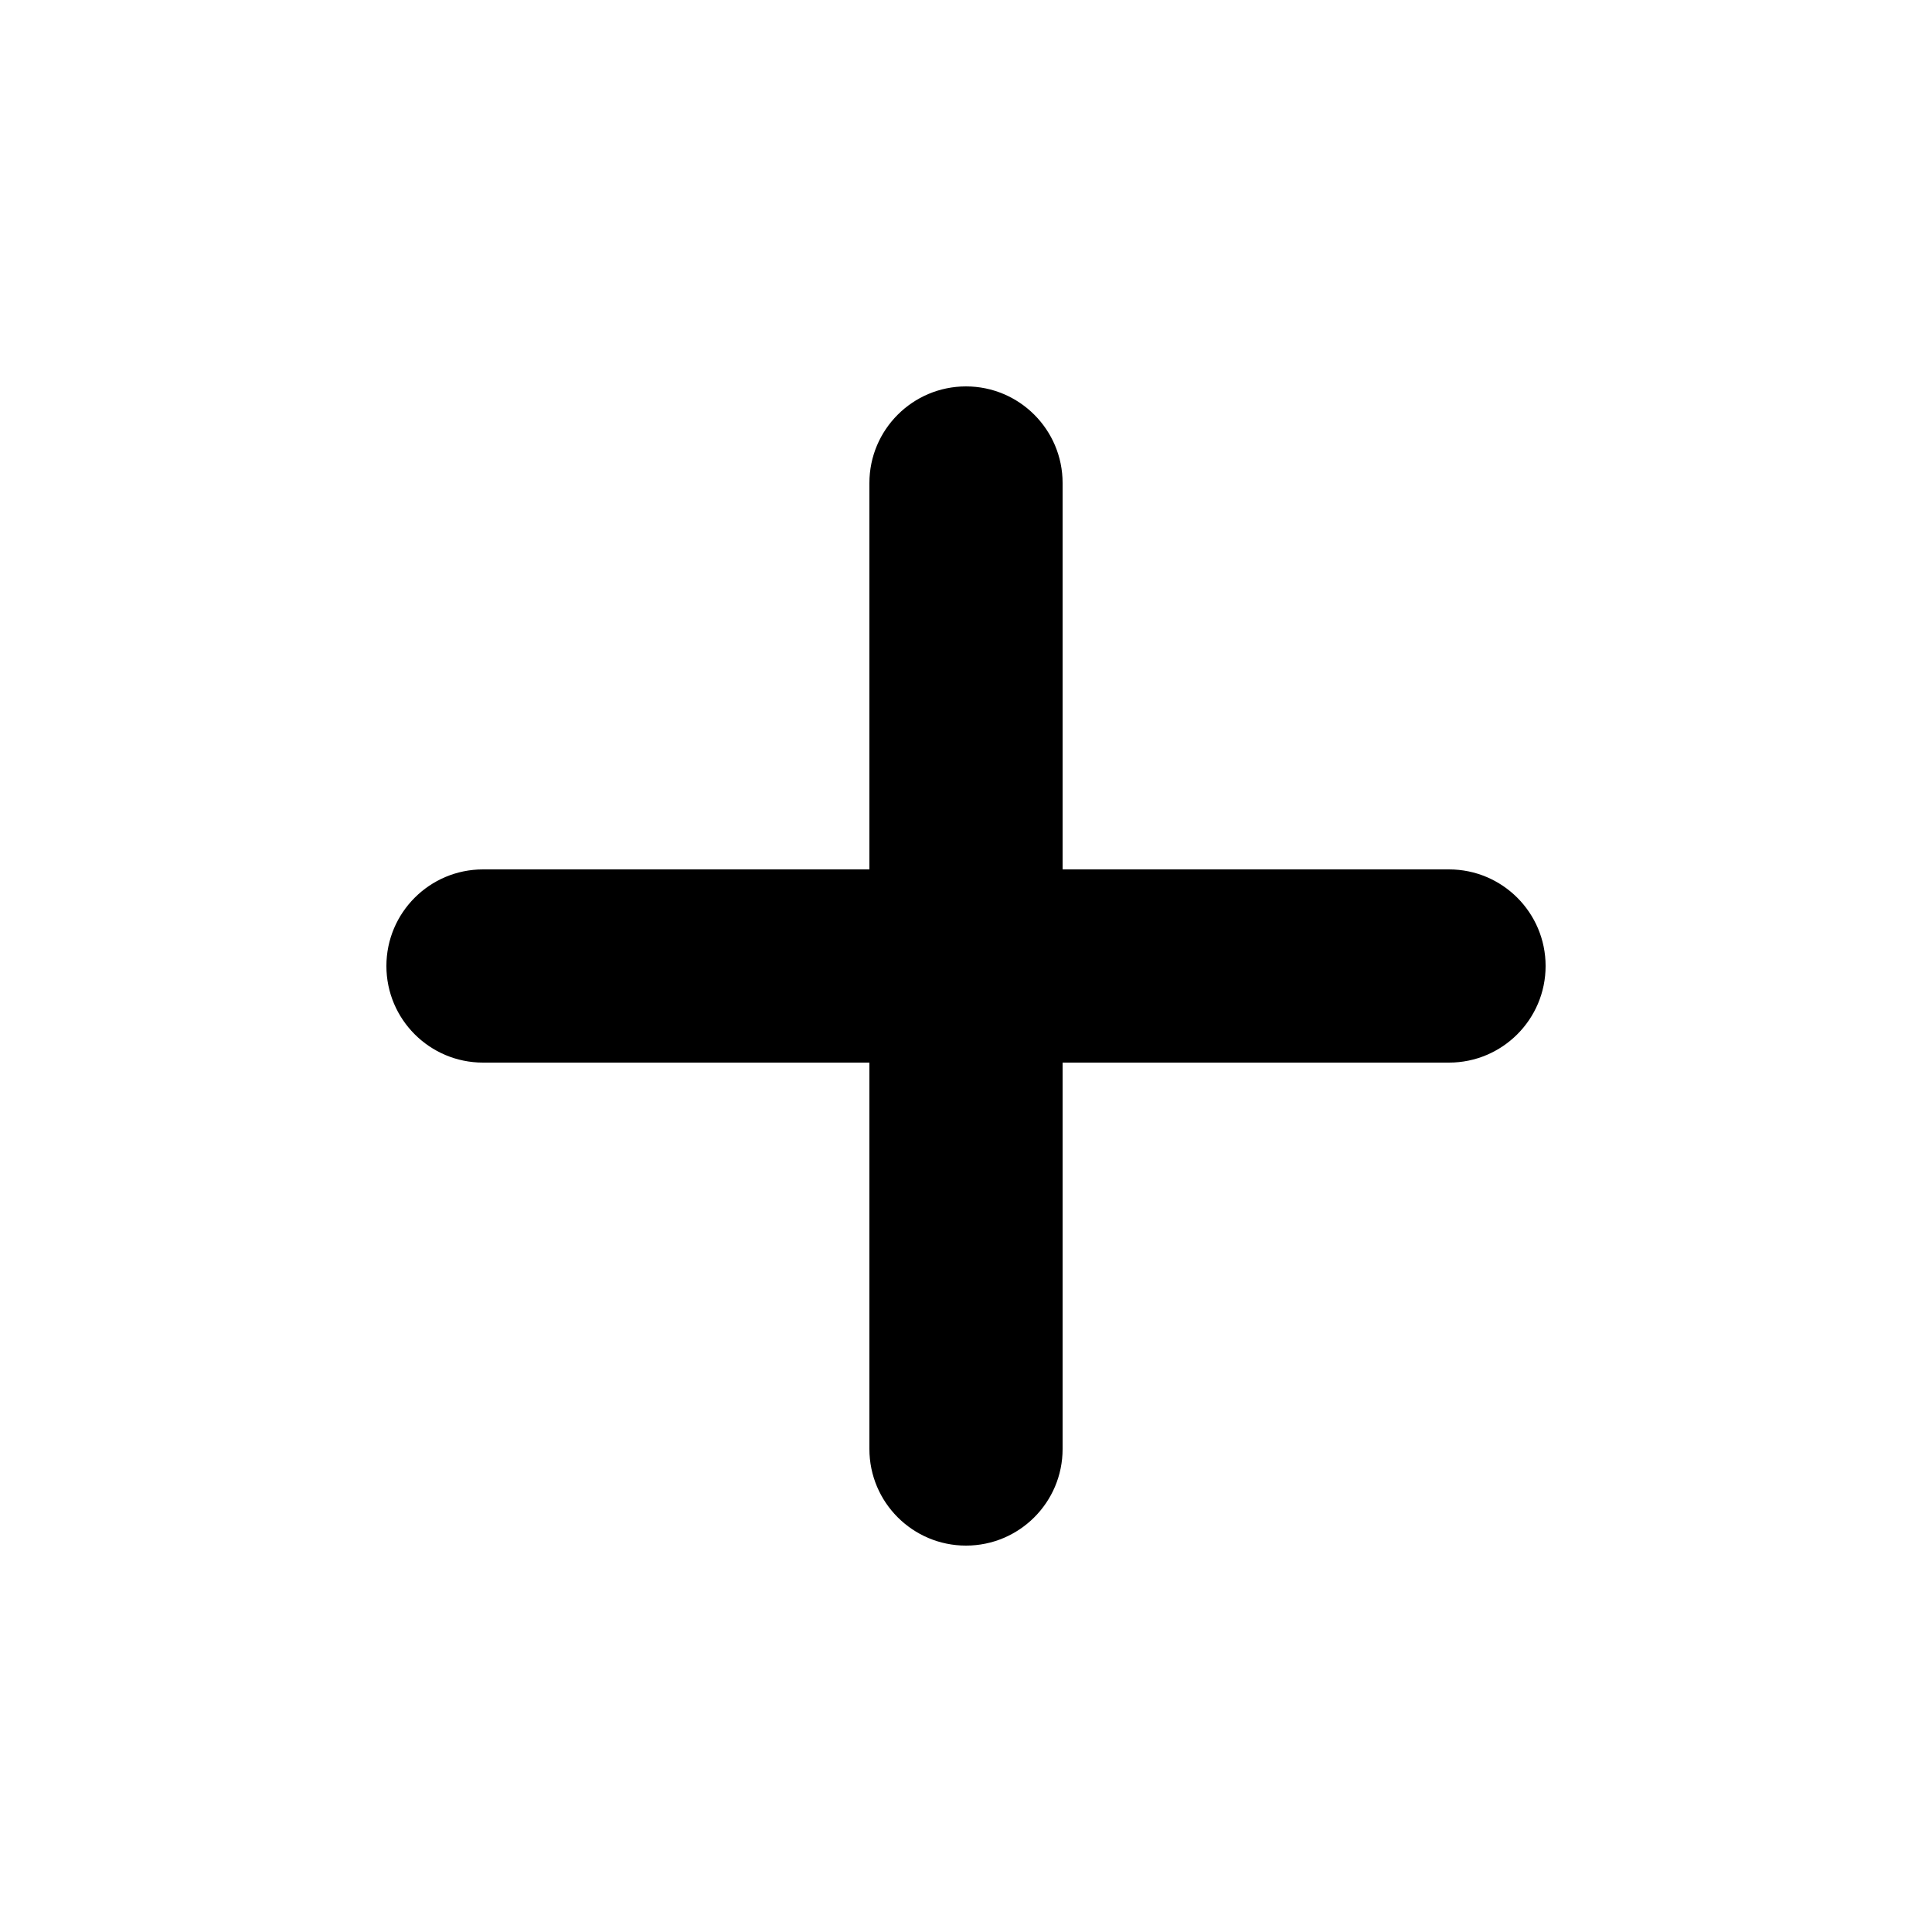
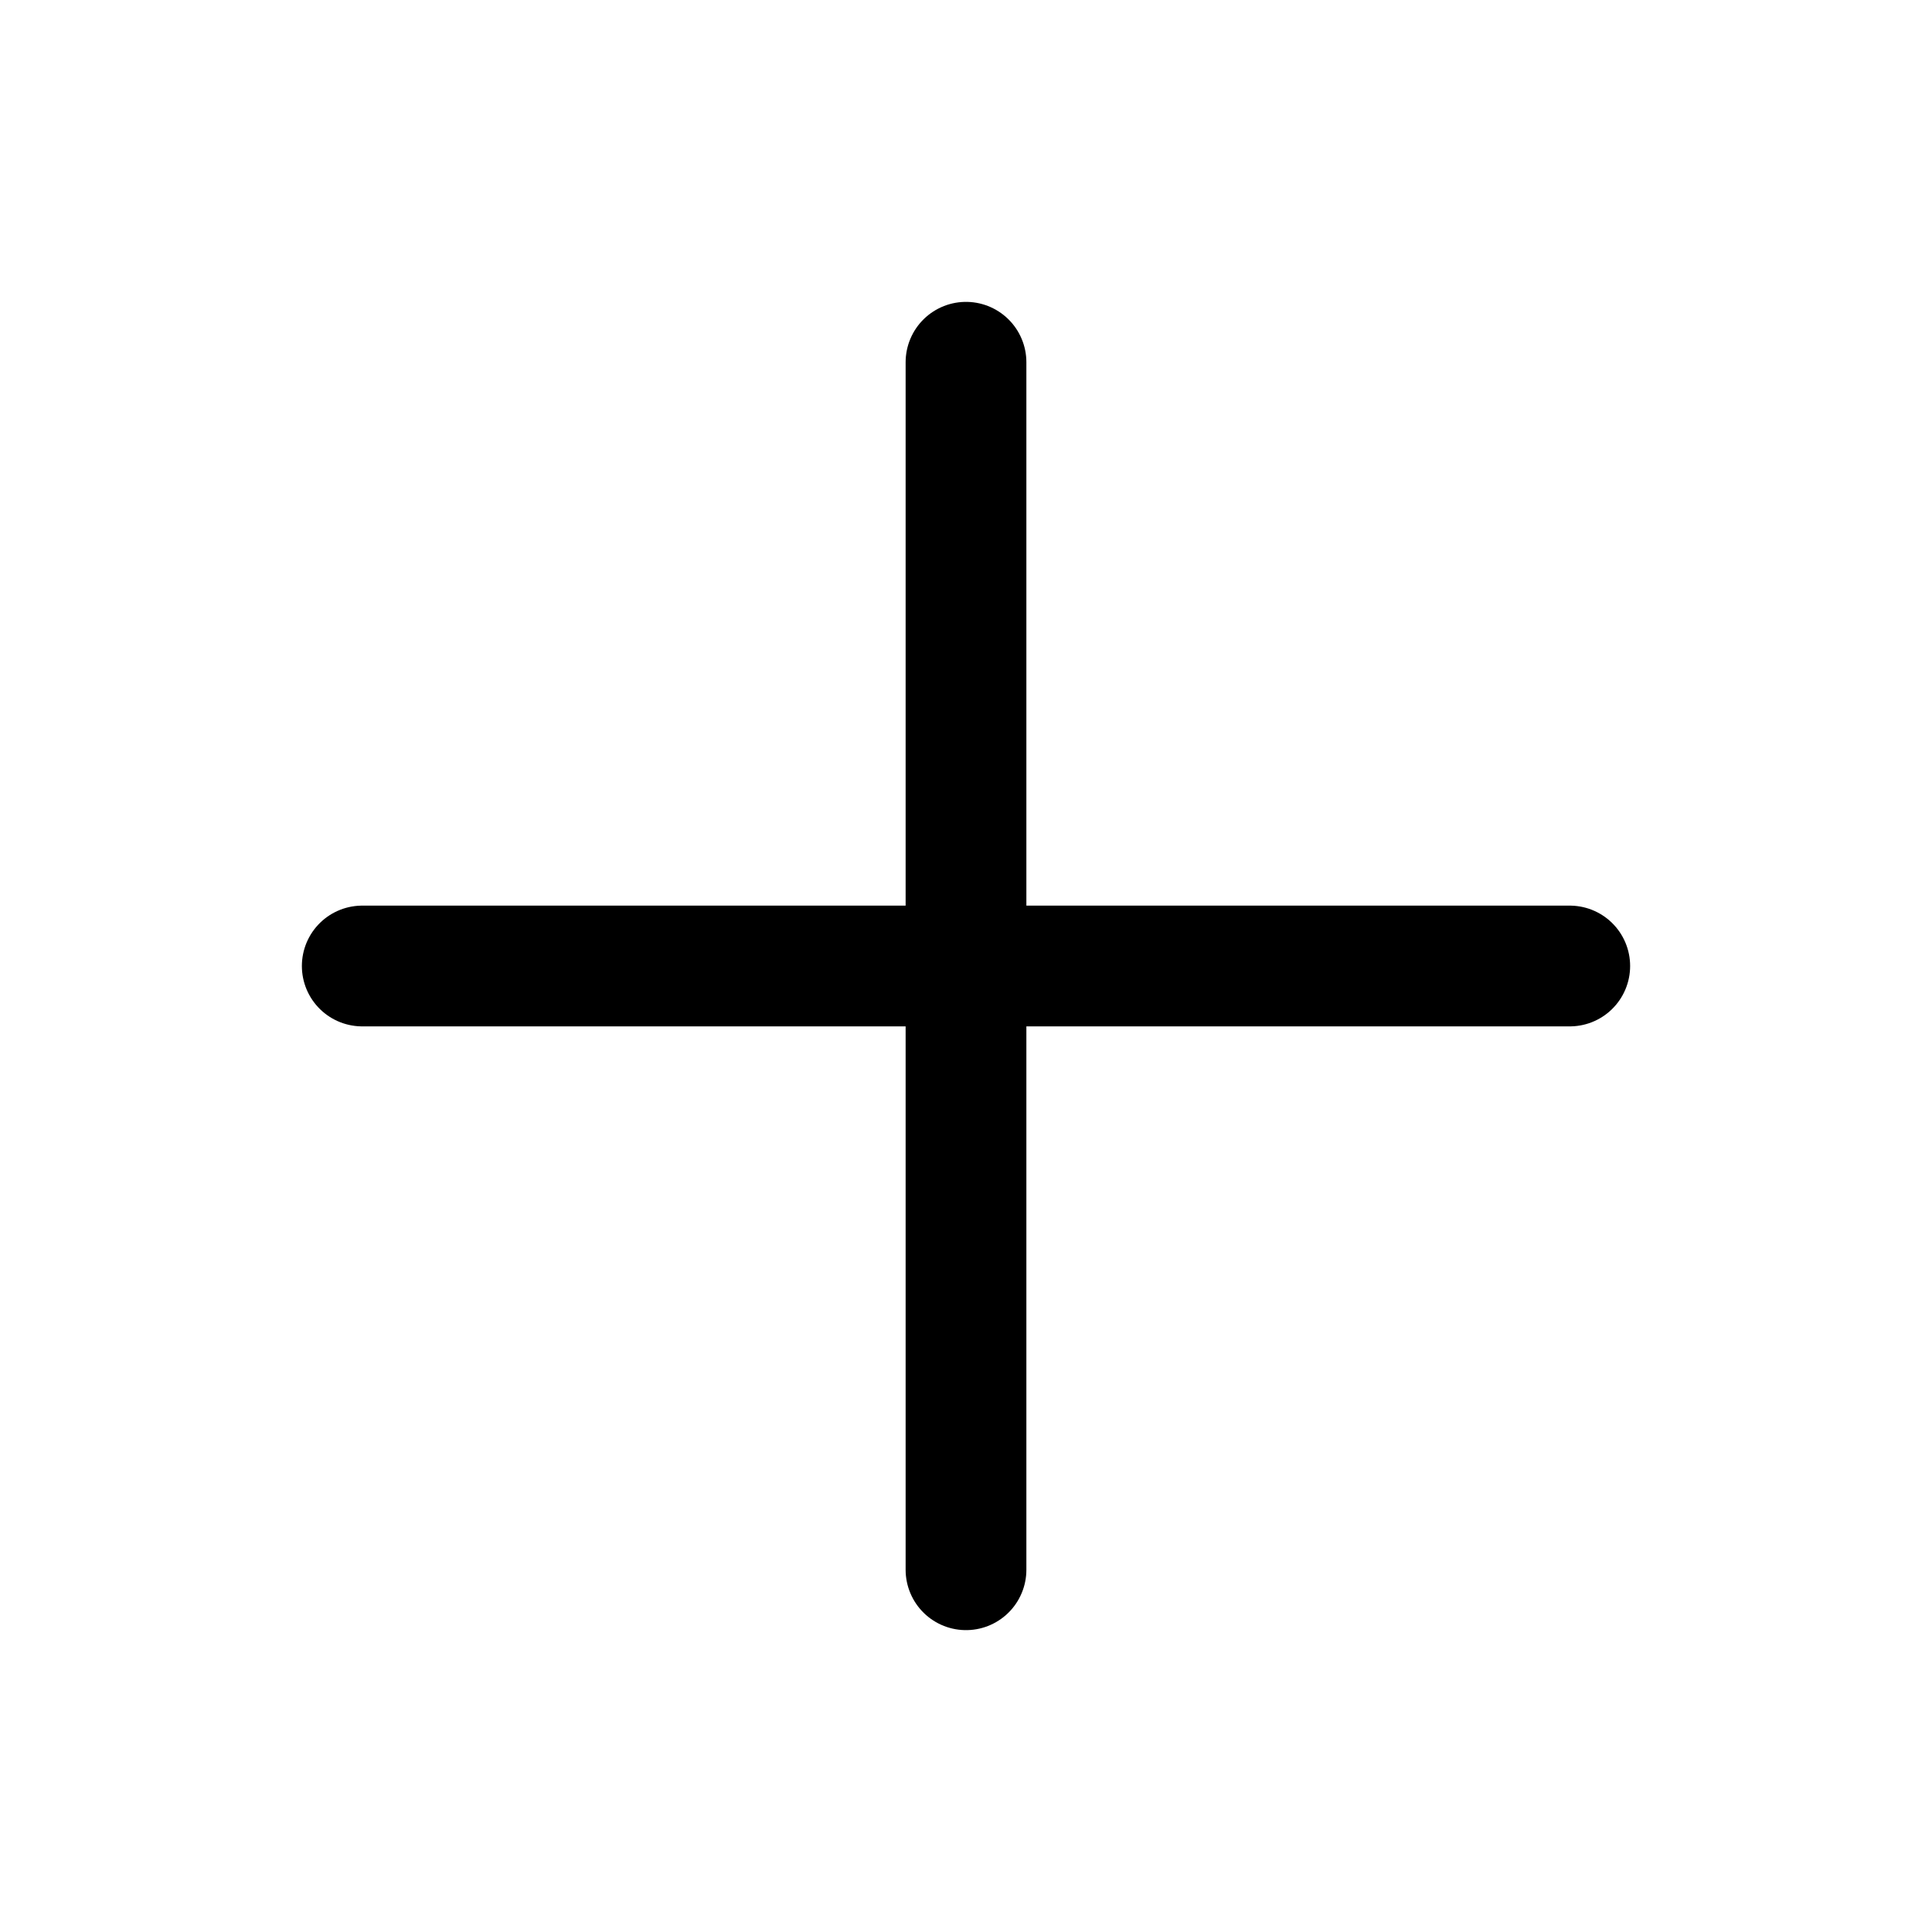
- <svg xmlns="http://www.w3.org/2000/svg" width="20" height="20" viewBox="0 0 20 20" fill="currentColor">
-   <path d="M10 4C10.552 4 11 4.448 11 5V9H15C15.552 9 16 9.448 16 10C16 10.552 15.552 11 15 11H11V15C11 15.552 10.552 16 10 16C9.448 16 9 15.552 9 15V11H5C4.448 11 4 10.552 4 10C4 9.448 4.448 9 5 9H9V5C9 4.448 9.448 4 10 4Z" />
+ <svg xmlns="http://www.w3.org/2000/svg" fill="none" viewBox="0 0 24 24" stroke-width="1.5" stroke="currentColor" class="size-6">
+   <path stroke-linecap="round" stroke-linejoin="round" d="M12 4.5v15m7.5-7.5h-15" />
</svg>
